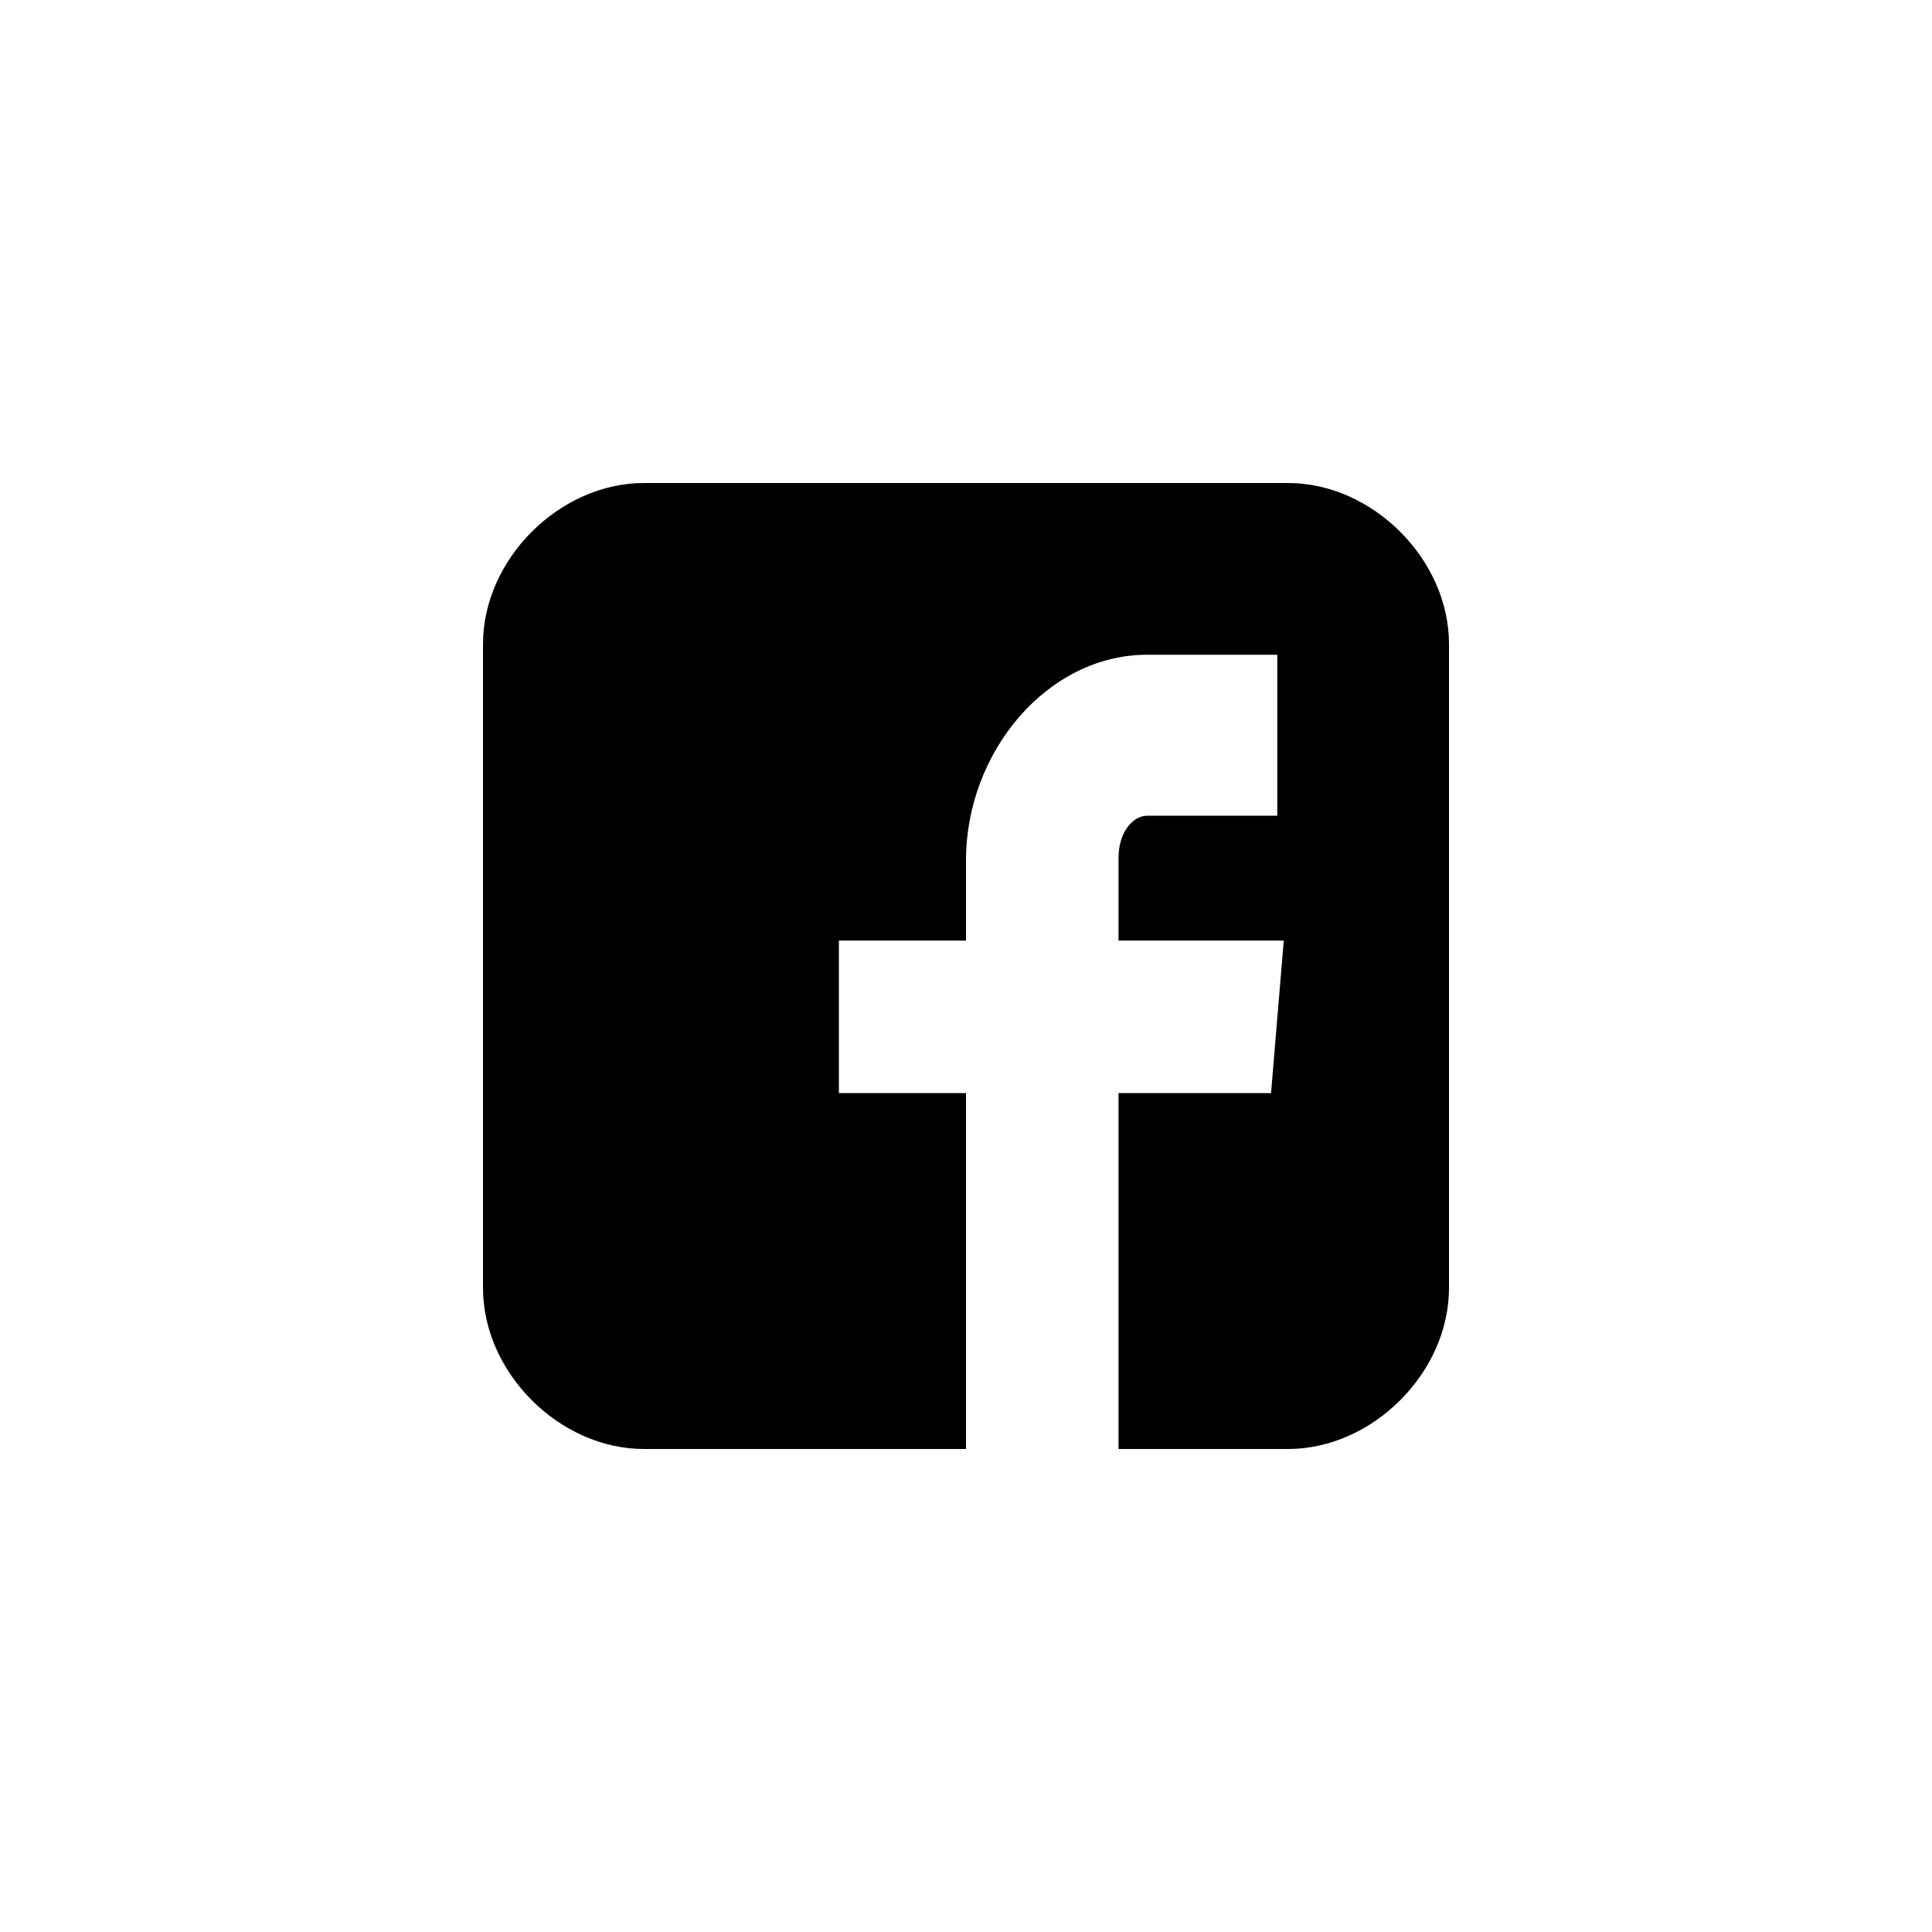
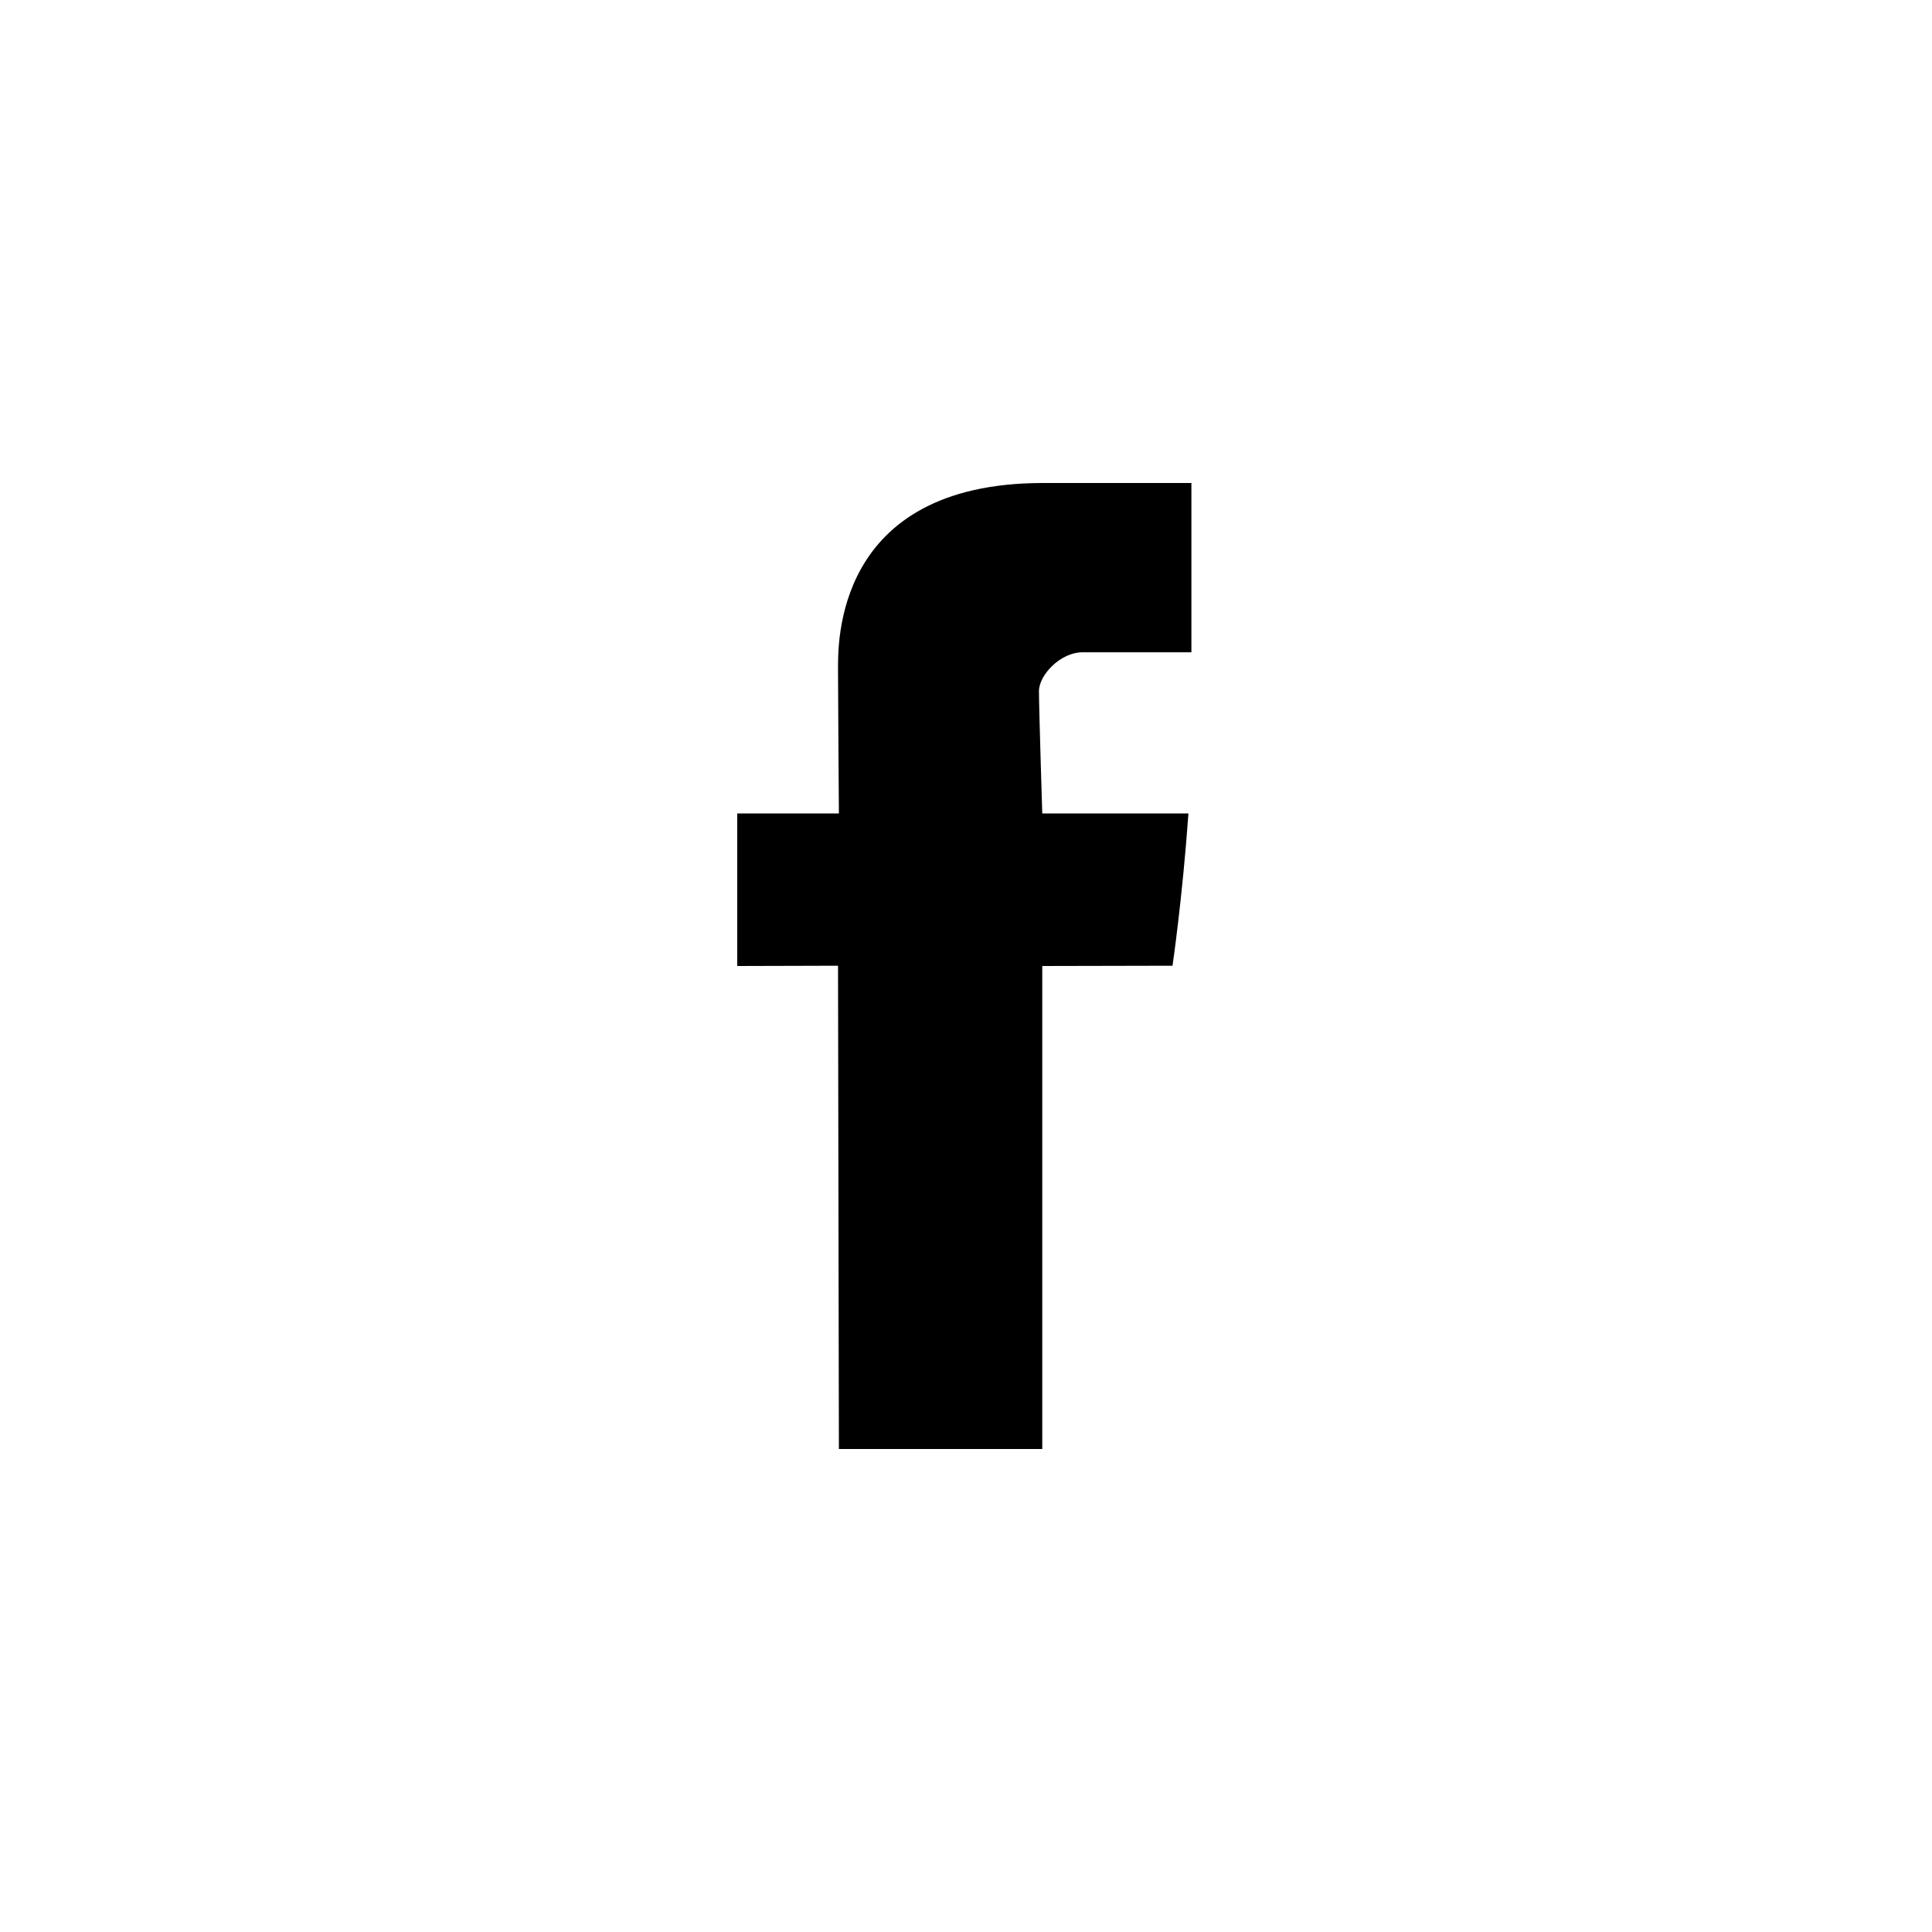
<svg xmlns="http://www.w3.org/2000/svg" version="1.1" baseProfile="full" width="76" height="76" viewBox="0 0 76.00 76.00" enable-background="new 0 0 76.00 76.00" xml:space="preserve">
-   <path fill="#000000" fill-opacity="1" stroke-width="0.2" stroke-linejoin="round" d="M 57,25.334C 57,22.006 53.994,19 50.667,19L 25.334,19C 22.005,19 19,22.006 19,25.334L 19,50.666C 19,53.994 22.005,57 25.334,57L 38,57L 38,43L 33,43L 33,37L 38,37L 38,33.844C 38,29.588 41.196,25.756 45.127,25.756L 50.245,25.756L 50.245,32.089L 45.127,32.089C 44.566,32.089 44,32.731 44,33.75L 44,37L 50.5,37L 50,43L 44,43L 44,57L 50.667,57C 53.994,57 57,53.994 57,50.666L 57,25.334 Z " />
+   <path fill="#000000" fill-opacity="1" stroke-width="0.2" stroke-linejoin="round" d="M 32.966,26.36C 32.966,27.317 33,32 33,32L 29,32L 29,38L 32.966,37.989L 33,57L 41,57L 41,38L 46.124,37.989C 46.124,37.989 46.511,35.354 46.75,32C 46.063,32 41,32 41,32C 41,32 40.87,27.845 40.87,27.193C 40.87,26.54 41.728,25.66 42.577,25.66C 43.424,25.66 45.212,25.66 46.867,25.66C 46.867,24.789 46.867,21.779 46.867,19C 44.657,19 42.143,19 41.034,19C 32.772,19 32.966,25.403 32.966,26.36 Z " />
</svg>
